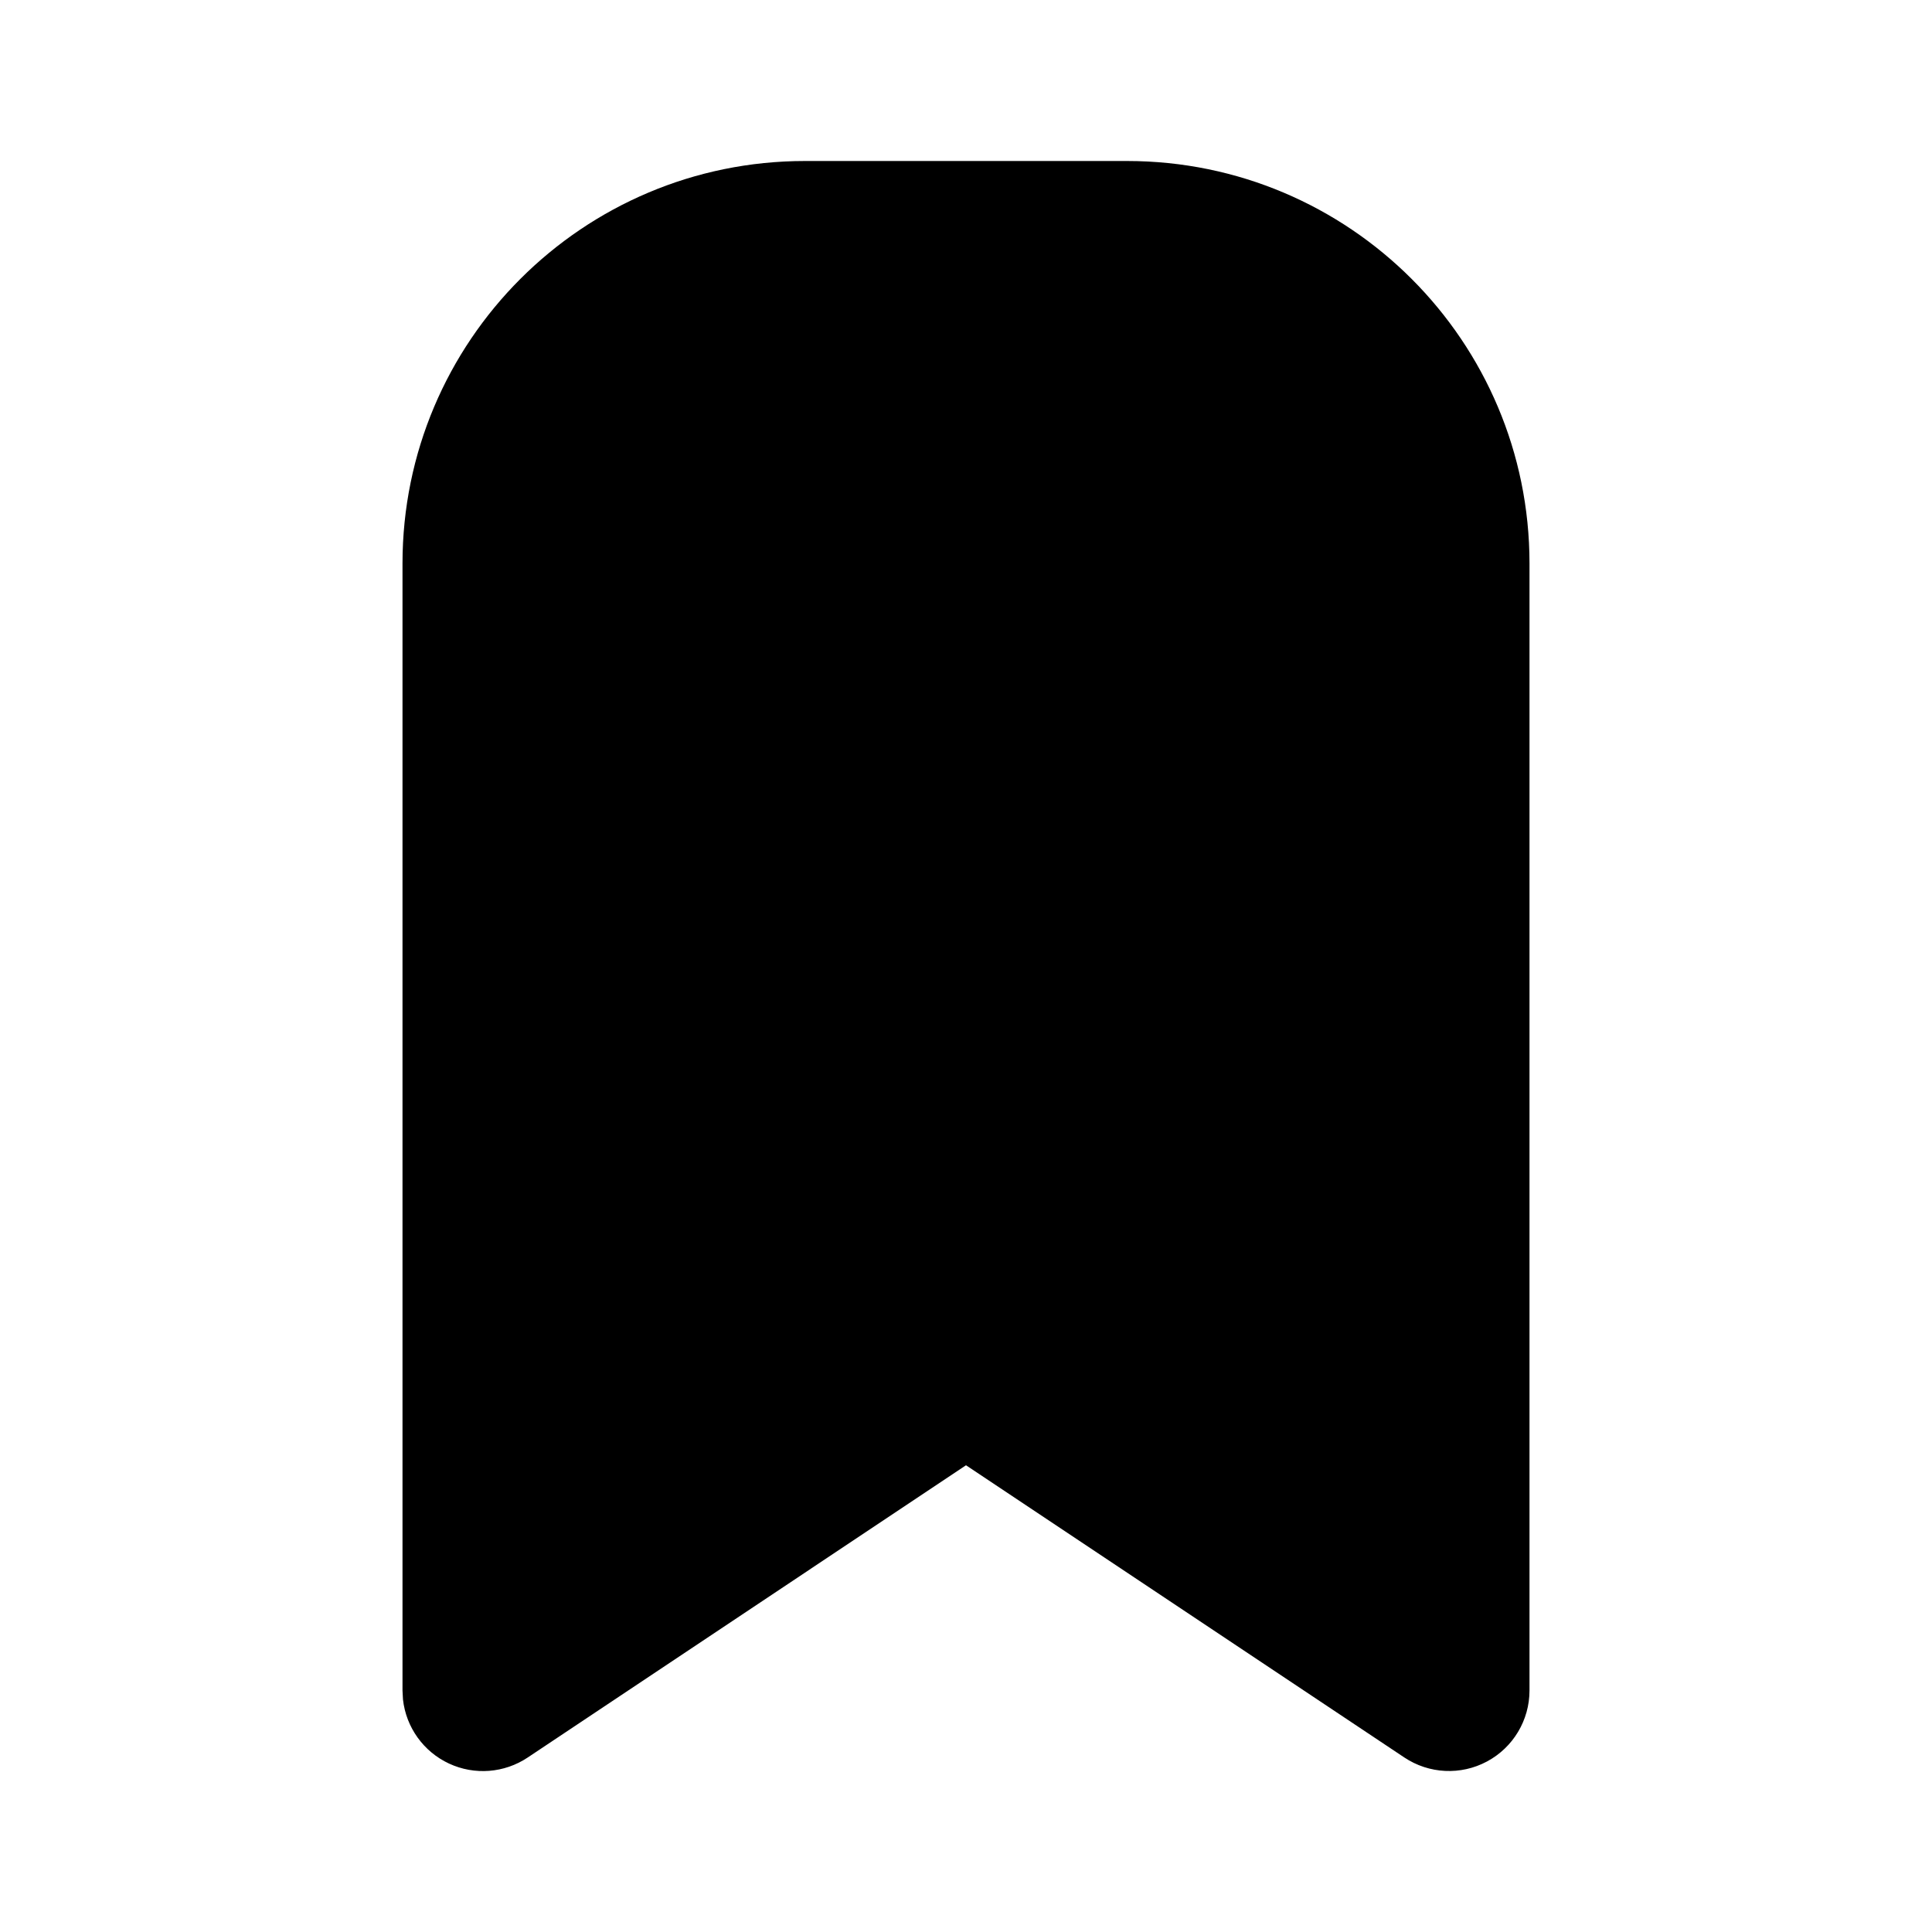
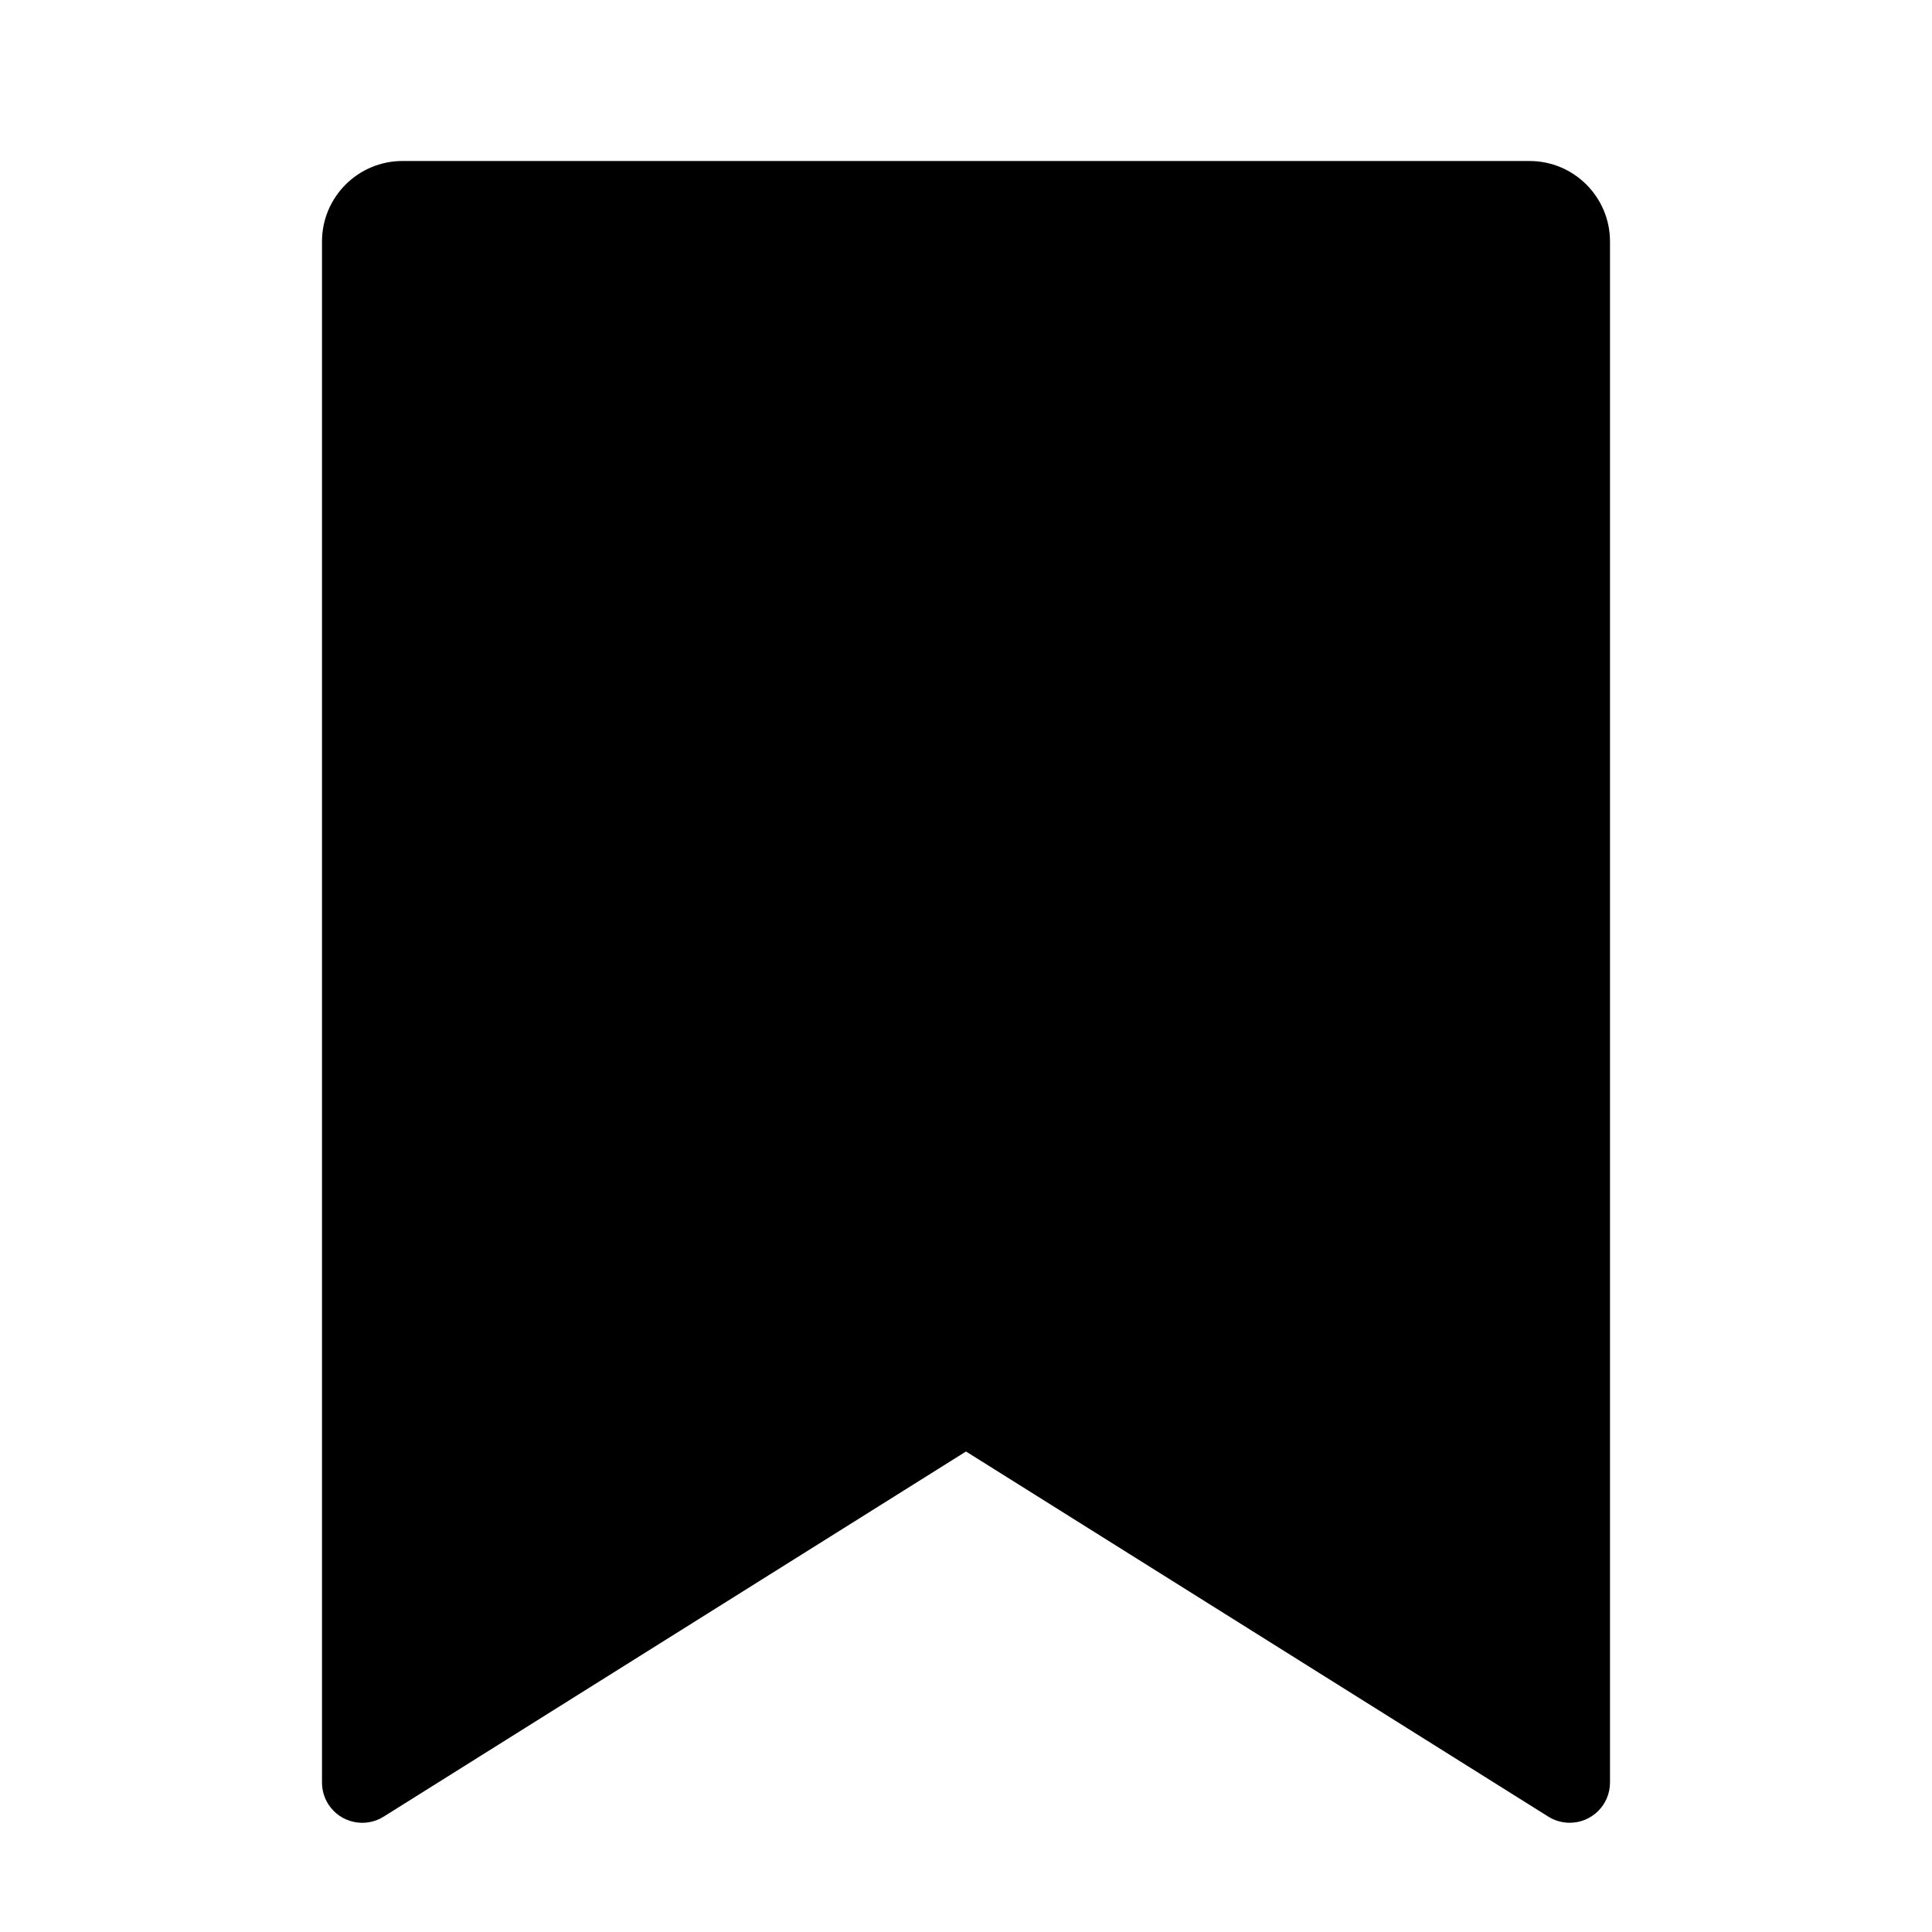
- <svg xmlns="http://www.w3.org/2000/svg" width="24" height="24" viewBox="0 0 24 24" fill="currentColor" class="icon icon-tabler icons-tabler-filled icon-tabler-bookmark">
-   <path stroke="none" d="M0 0h24v24H0z" fill="none" />
-   <path d="M14 2a5 5 0 0 1 5 5v14a1 1 0 0 1 -1.555 .832l-5.445 -3.63l-5.444 3.63a1 1 0 0 1 -1.55 -.72l-.006 -.112v-14a5 5 0 0 1 5 -5h4z" />
+ <svg xmlns="http://www.w3.org/2000/svg" viewBox="0 0 24 24" fill="currentColor">
+   <path d="M5 2H19C19.552 2 20 2.448 20 3V22.143C20 22.419 19.776 22.643 19.5 22.643C19.406 22.643 19.314 22.617 19.234 22.567L12 18.031L4.766 22.567C4.532 22.714 4.223 22.643 4.076 22.409C4.026 22.329 4 22.237 4 22.143V3C4 2.448 4.448 2 5 2Z" />
</svg>
